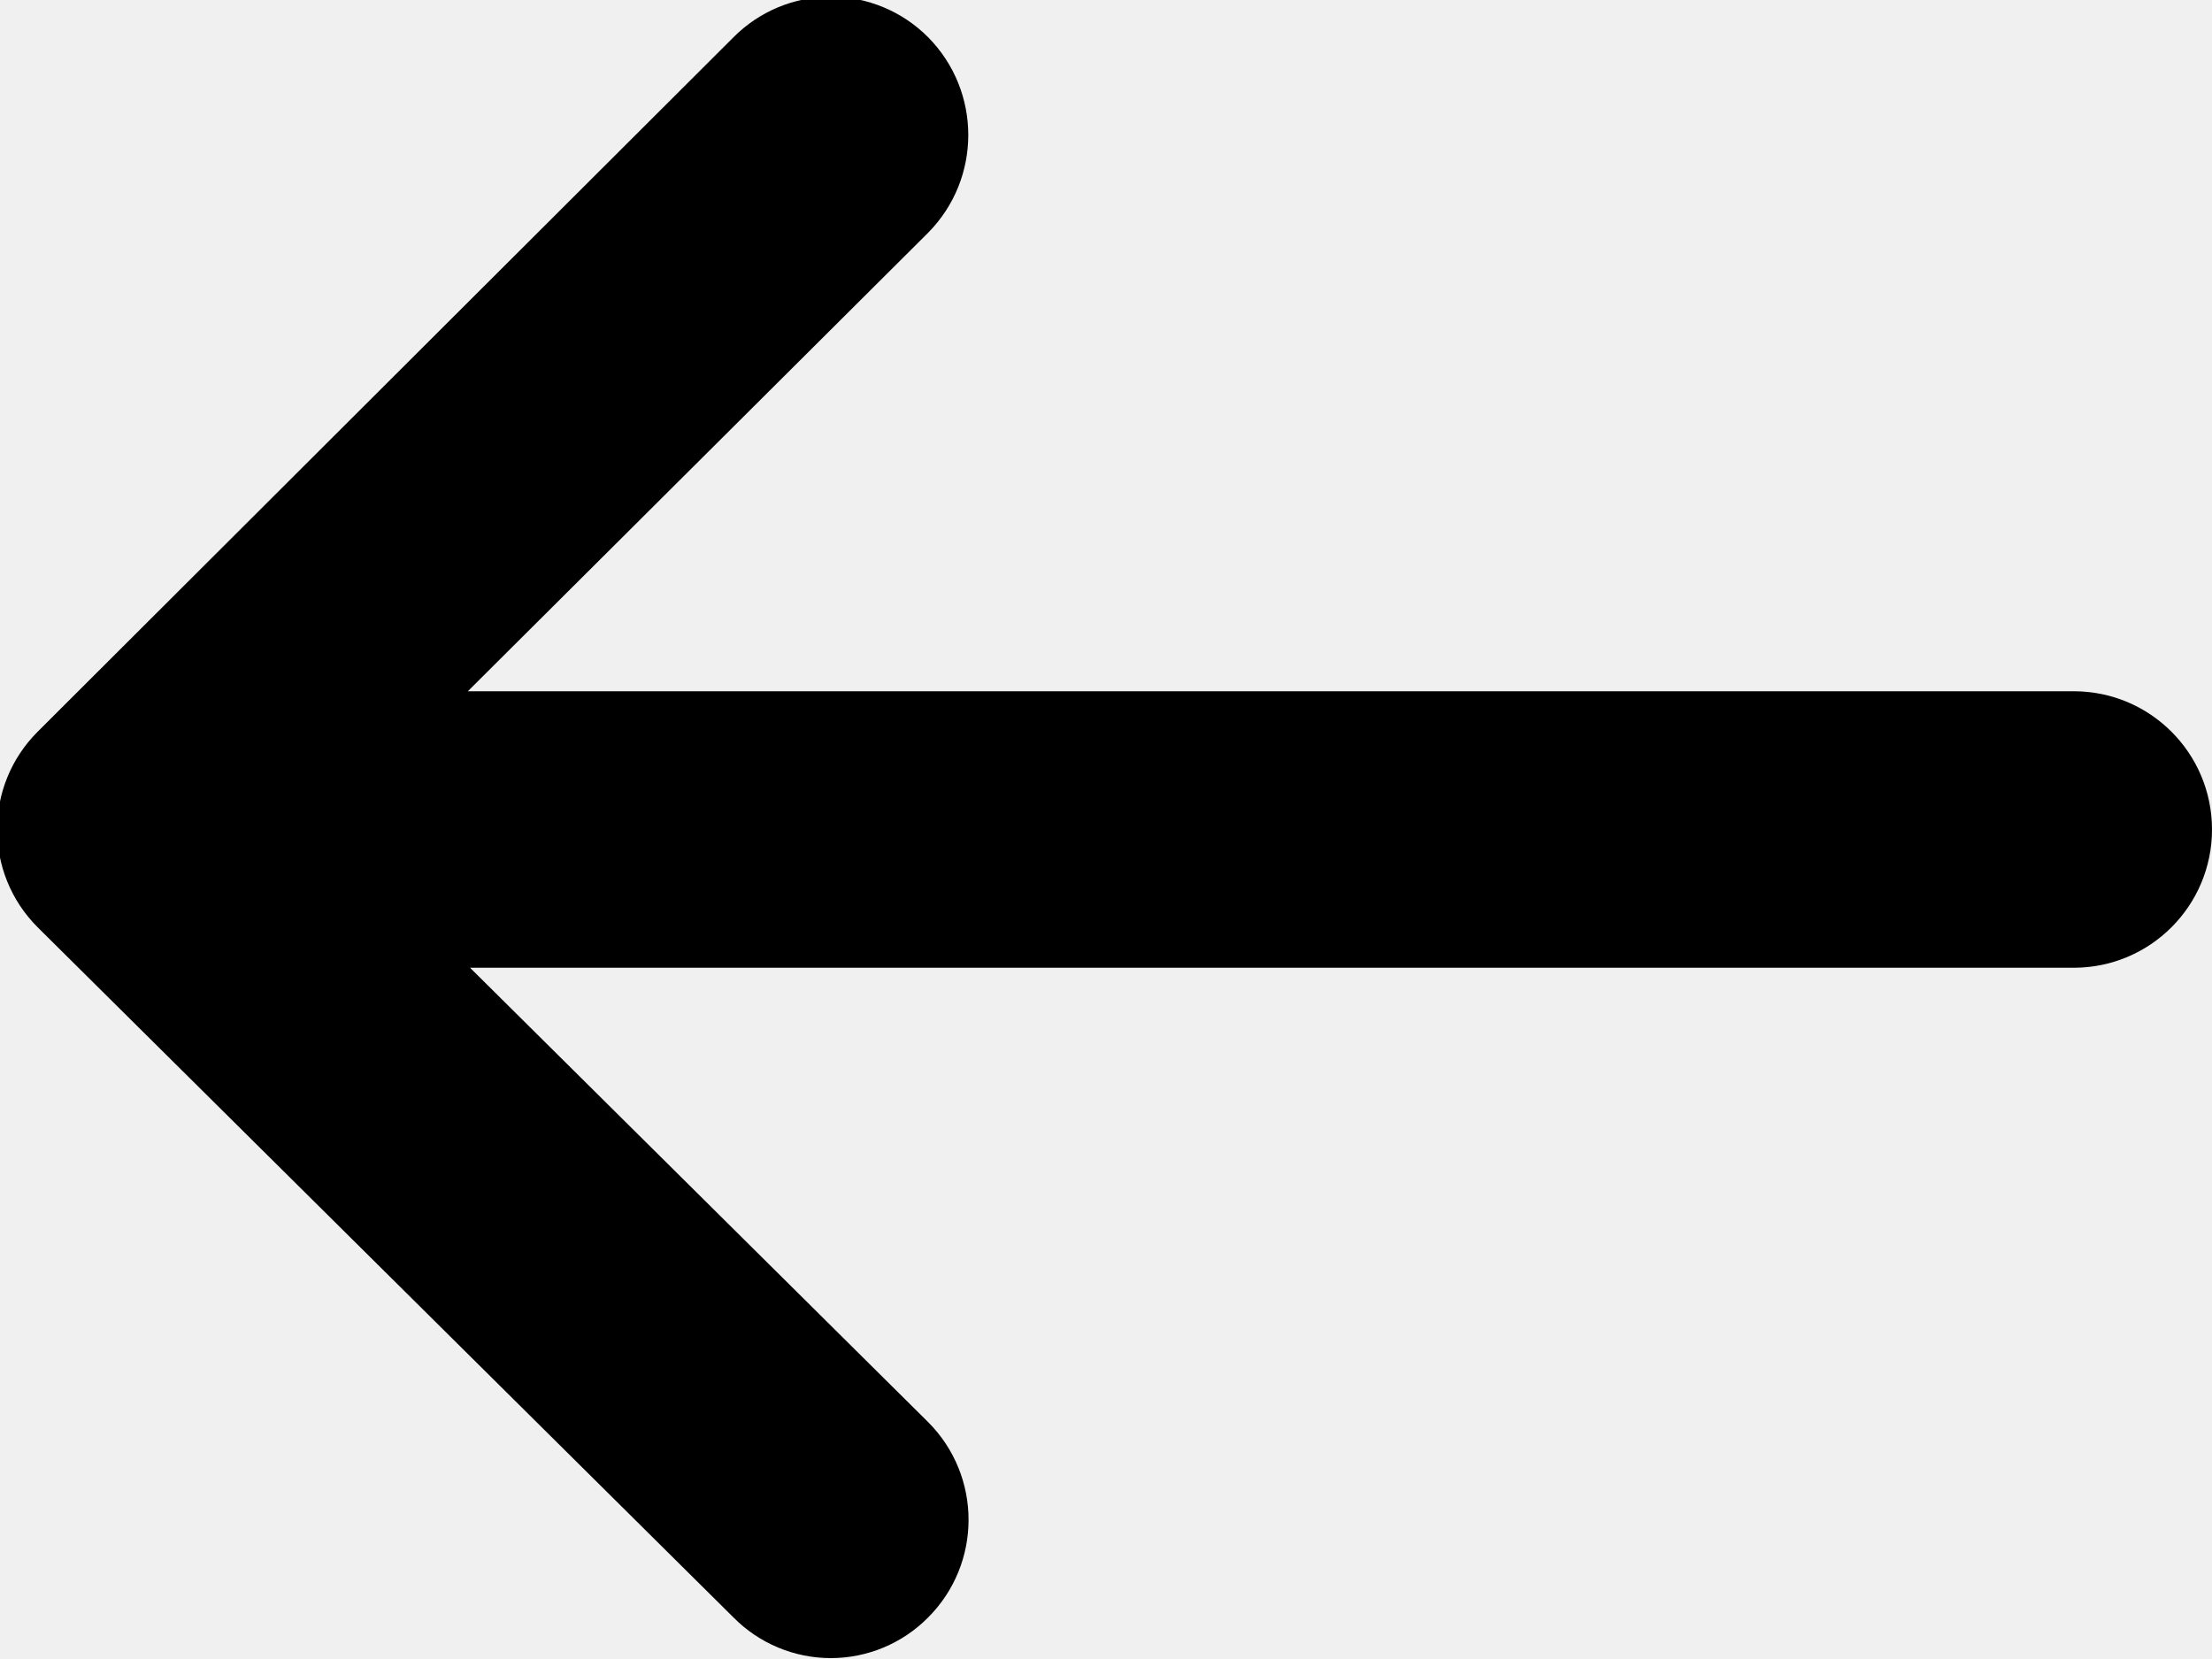
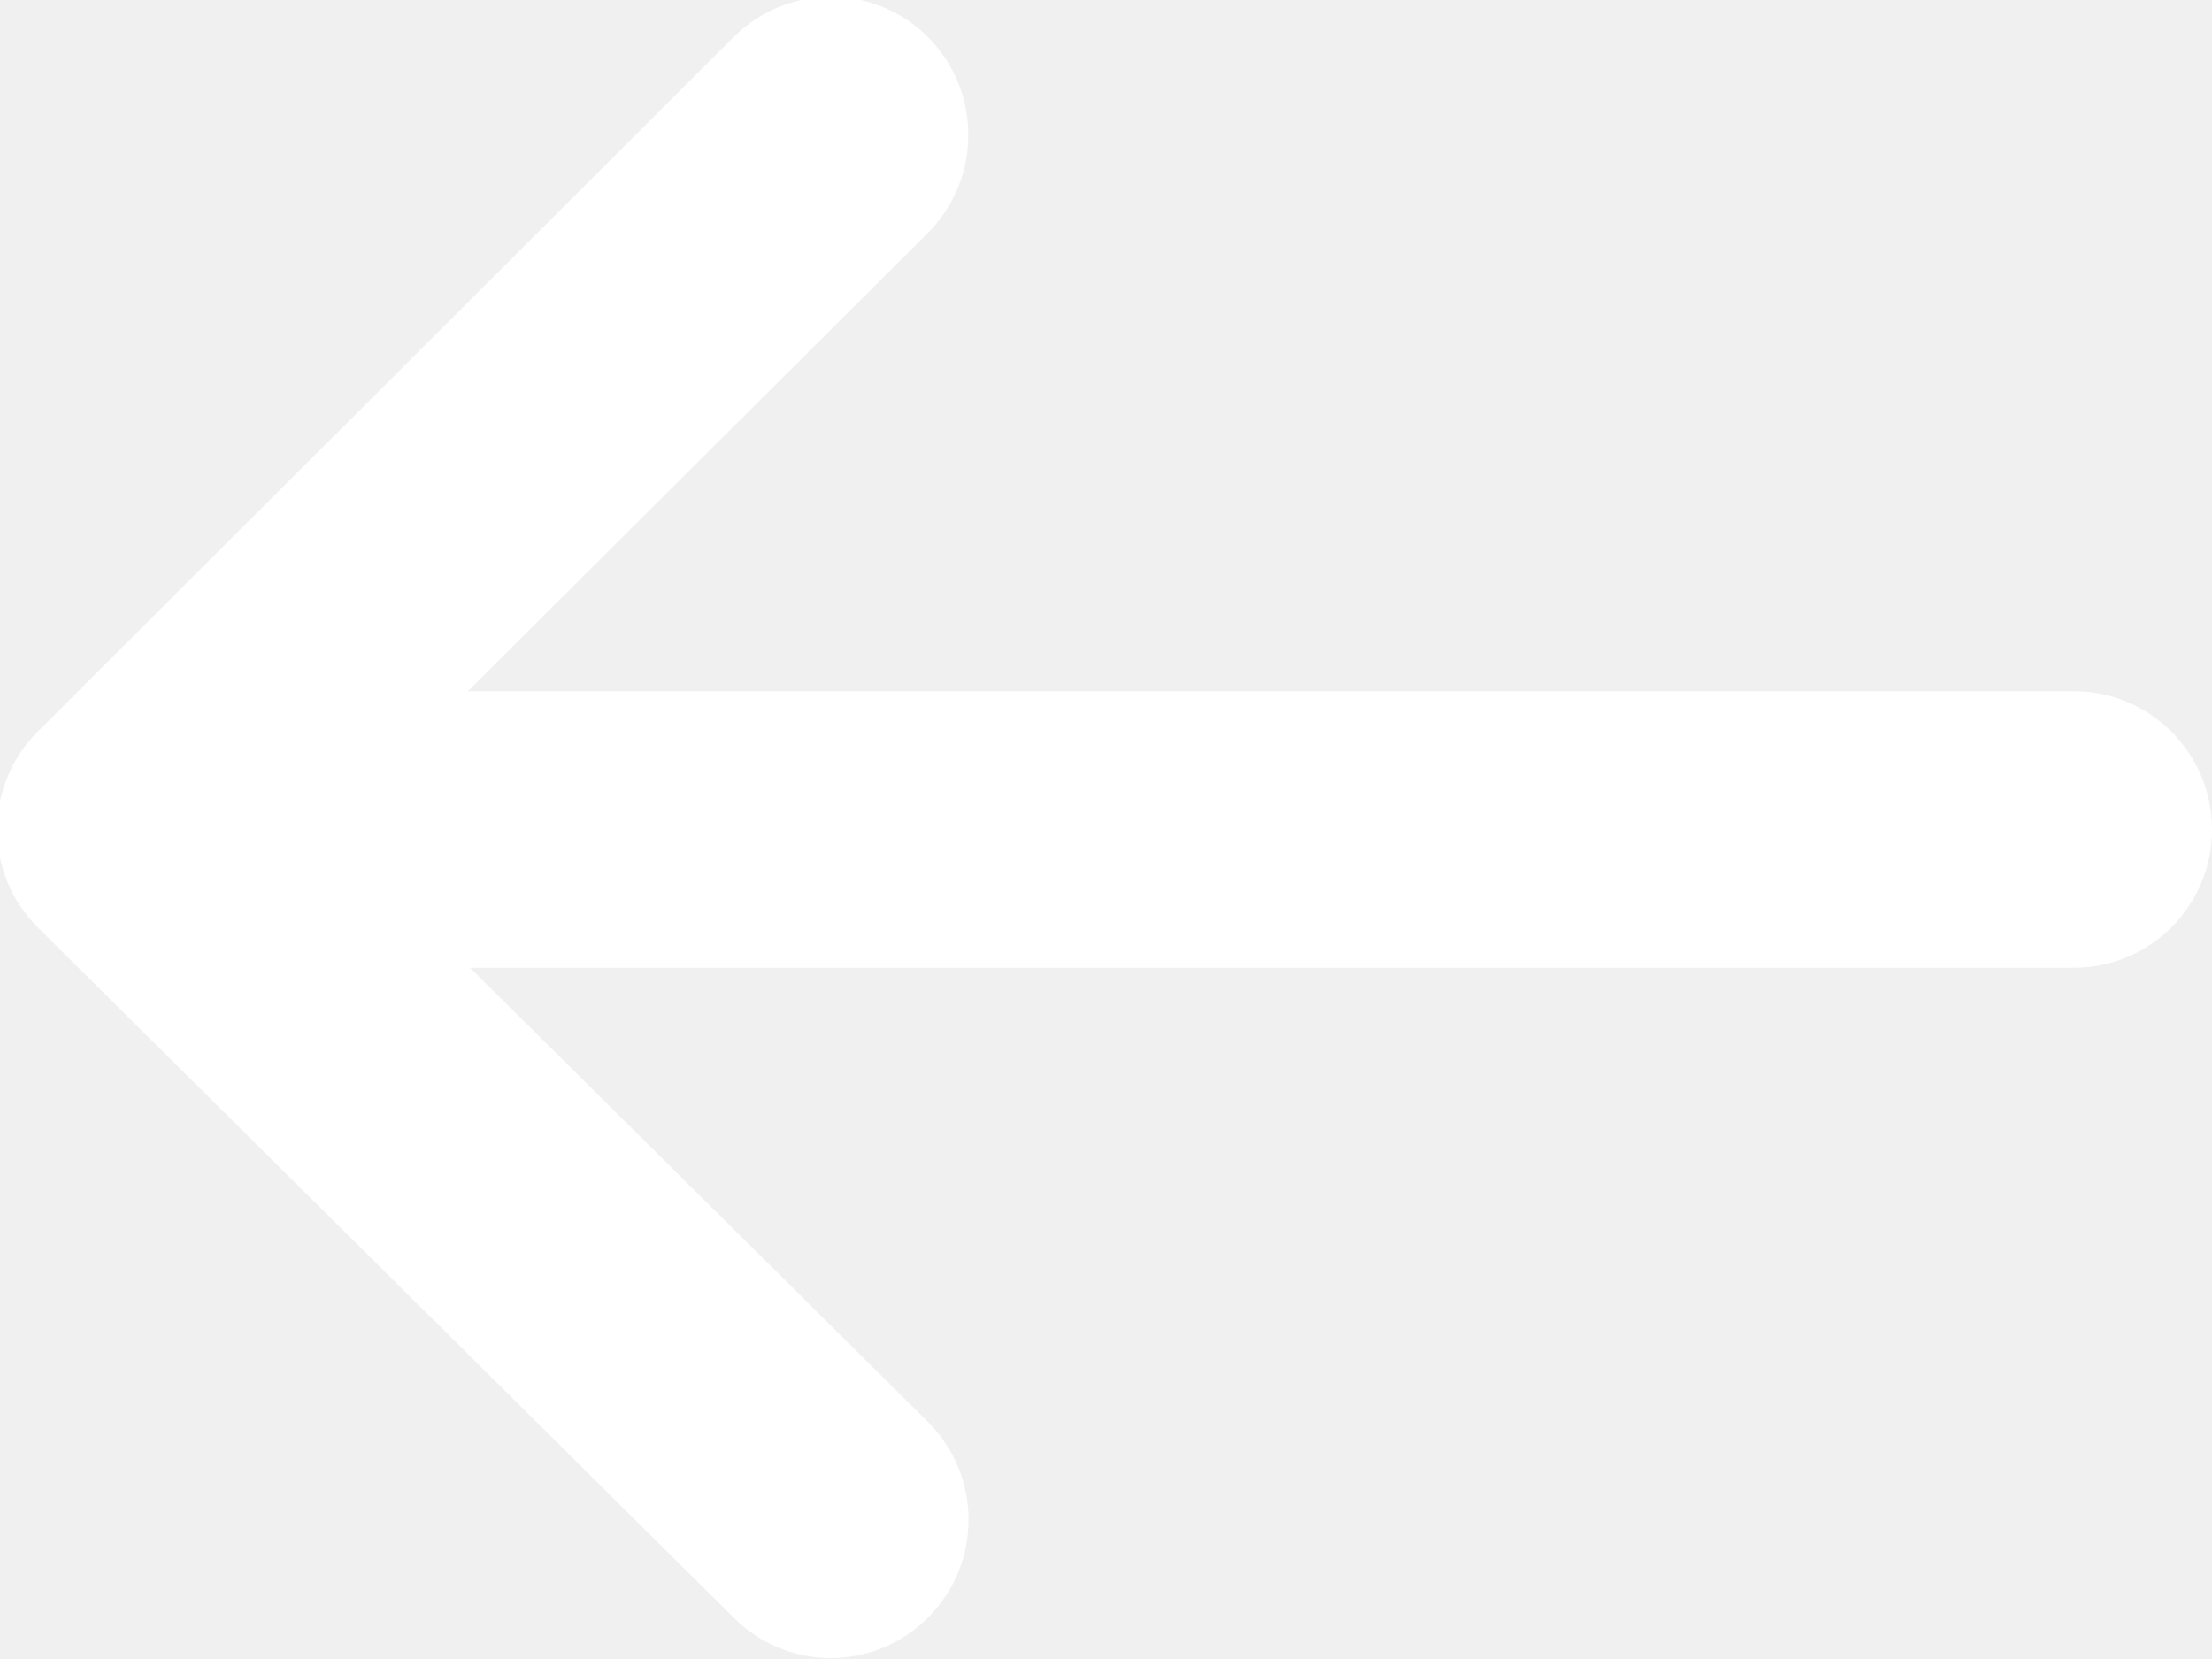
- <svg xmlns="http://www.w3.org/2000/svg" class="svg svg-back" viewBox="0 0 16 12">
+ <svg xmlns="http://www.w3.org/2000/svg" class="svg svg-back" viewBox="0 0 16 12" fill="#fff">
  <path data-name="Rounded Rectangle 804" d="M998,953H986.4l3.313,3.286a1,1,0,0,1,0,1.414,0.99,0.99,0,0,1-1.407,0l-5.034-4.993a1,1,0,0,1,0-1.414l5.034-5.024a0.992,0.992,0,0,1,1.407,0,1.006,1.006,0,0,1,0,1.415L986.384,951H998A1,1,0,0,1,998,953Z" transform="translate(-983 -946)" />
</svg>
